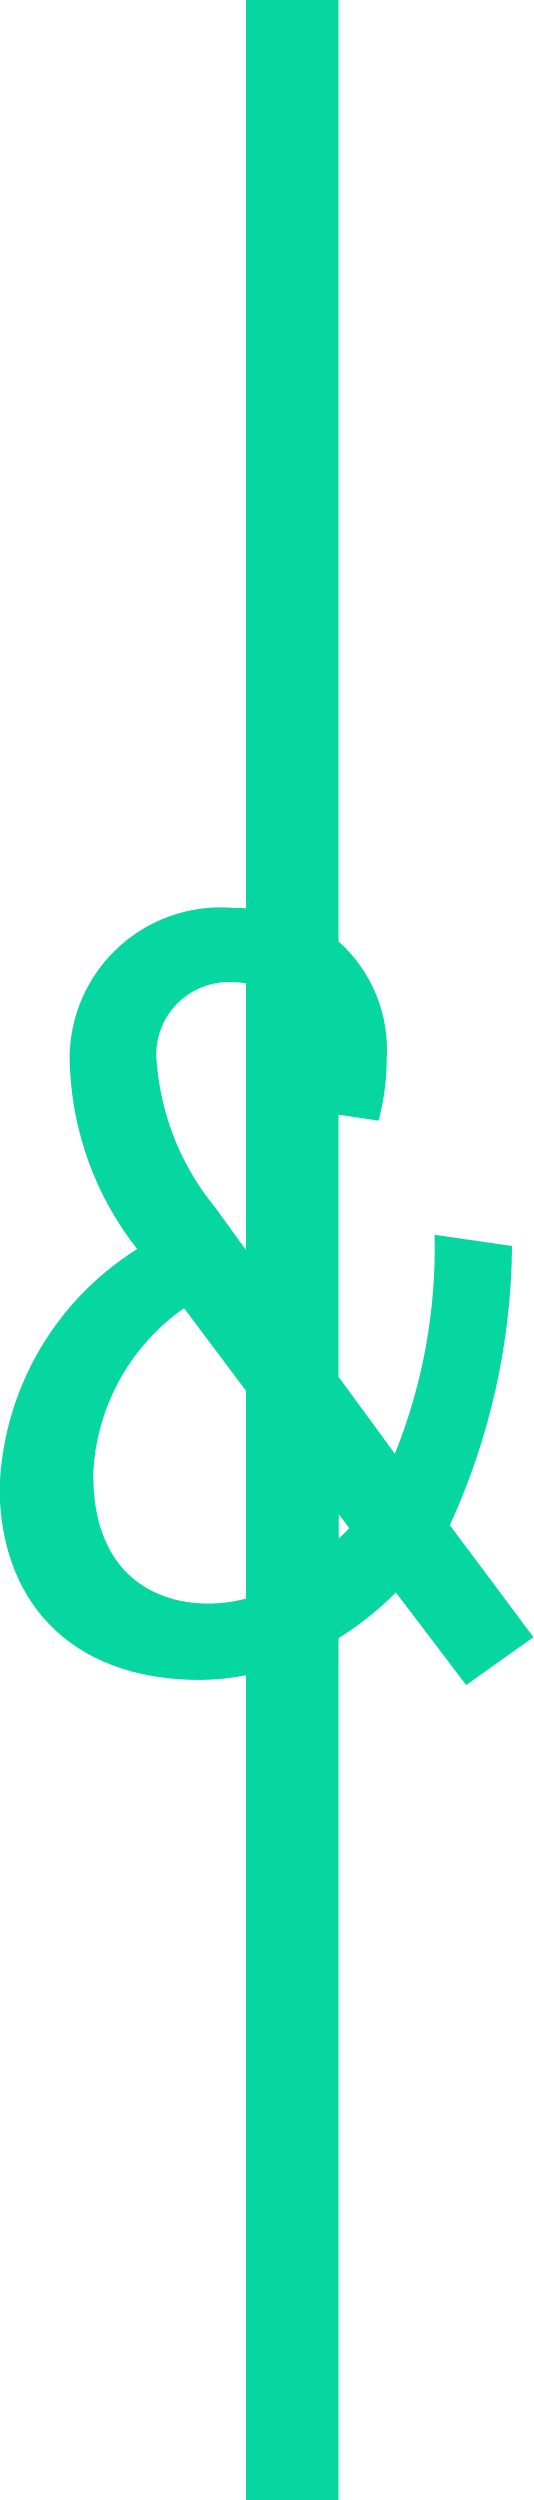
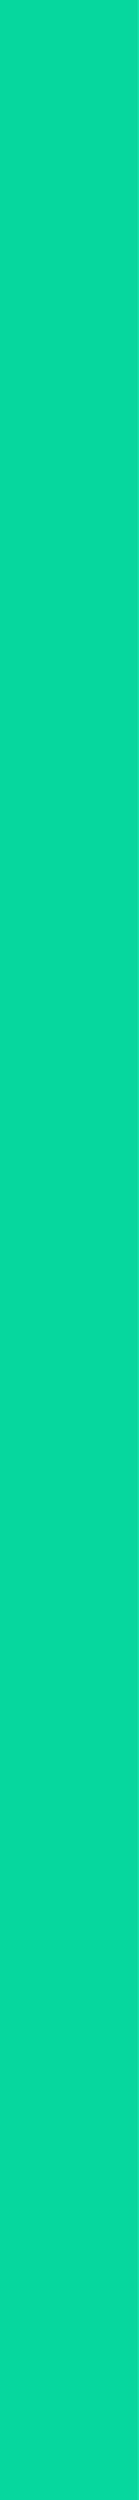
- <svg xmlns="http://www.w3.org/2000/svg" width="11.531" height="54" viewBox="0 0 11.531 54">
+ <svg xmlns="http://www.w3.org/2000/svg" width="2" height="36" viewBox="0 0 2 36">
  <defs>
    <style>
      .cls-1 {
        fill: #06d6a0;
-         fill-rule: evenodd;
      }
    </style>
  </defs>
-   <path id="_Splitter" data-name="&amp; Splitter" class="cls-1" d="M706.405,277.943l1.805,2.42-1.453,1.034-1.518-2a6.954,6.954,0,0,1-1.239.988V299h-2V281.187a5.493,5.493,0,0,1-.985.1c-2.883,0-4.335-1.782-4.335-4.159a6.348,6.348,0,0,1,2.97-5.149,6.819,6.819,0,0,1-1.452-3.916,3.264,3.264,0,0,1,3.521-3.454c0.095,0,.188,0,0.281.01V245h2v20.334a3.135,3.135,0,0,1,1.041,2.531,5.208,5.208,0,0,1-.176,1.342l-0.865-.13v5.661l1.217,1.664a11.91,11.91,0,0,0,.858-4.73l1.673,0.242A14.761,14.761,0,0,1,706.405,277.943Zm-7.7-1.057c0,1.937,1.144,2.751,2.487,2.751A3.17,3.17,0,0,0,702,279.53v-4.491l-1.337-1.783A4.614,4.614,0,0,0,698.7,276.886Zm3.3-10.647a1.966,1.966,0,0,0-.3-0.025,1.565,1.565,0,0,0-1.629,1.761,5.614,5.614,0,0,0,1.255,3.1L702,272v-5.765Zm2,11.466v0.529c0.075-.079.153-0.14,0.227-0.226Z" transform="translate(-696.688 -245)" />
+   <rect class="cls-1" width="2" height="36" />
</svg>
